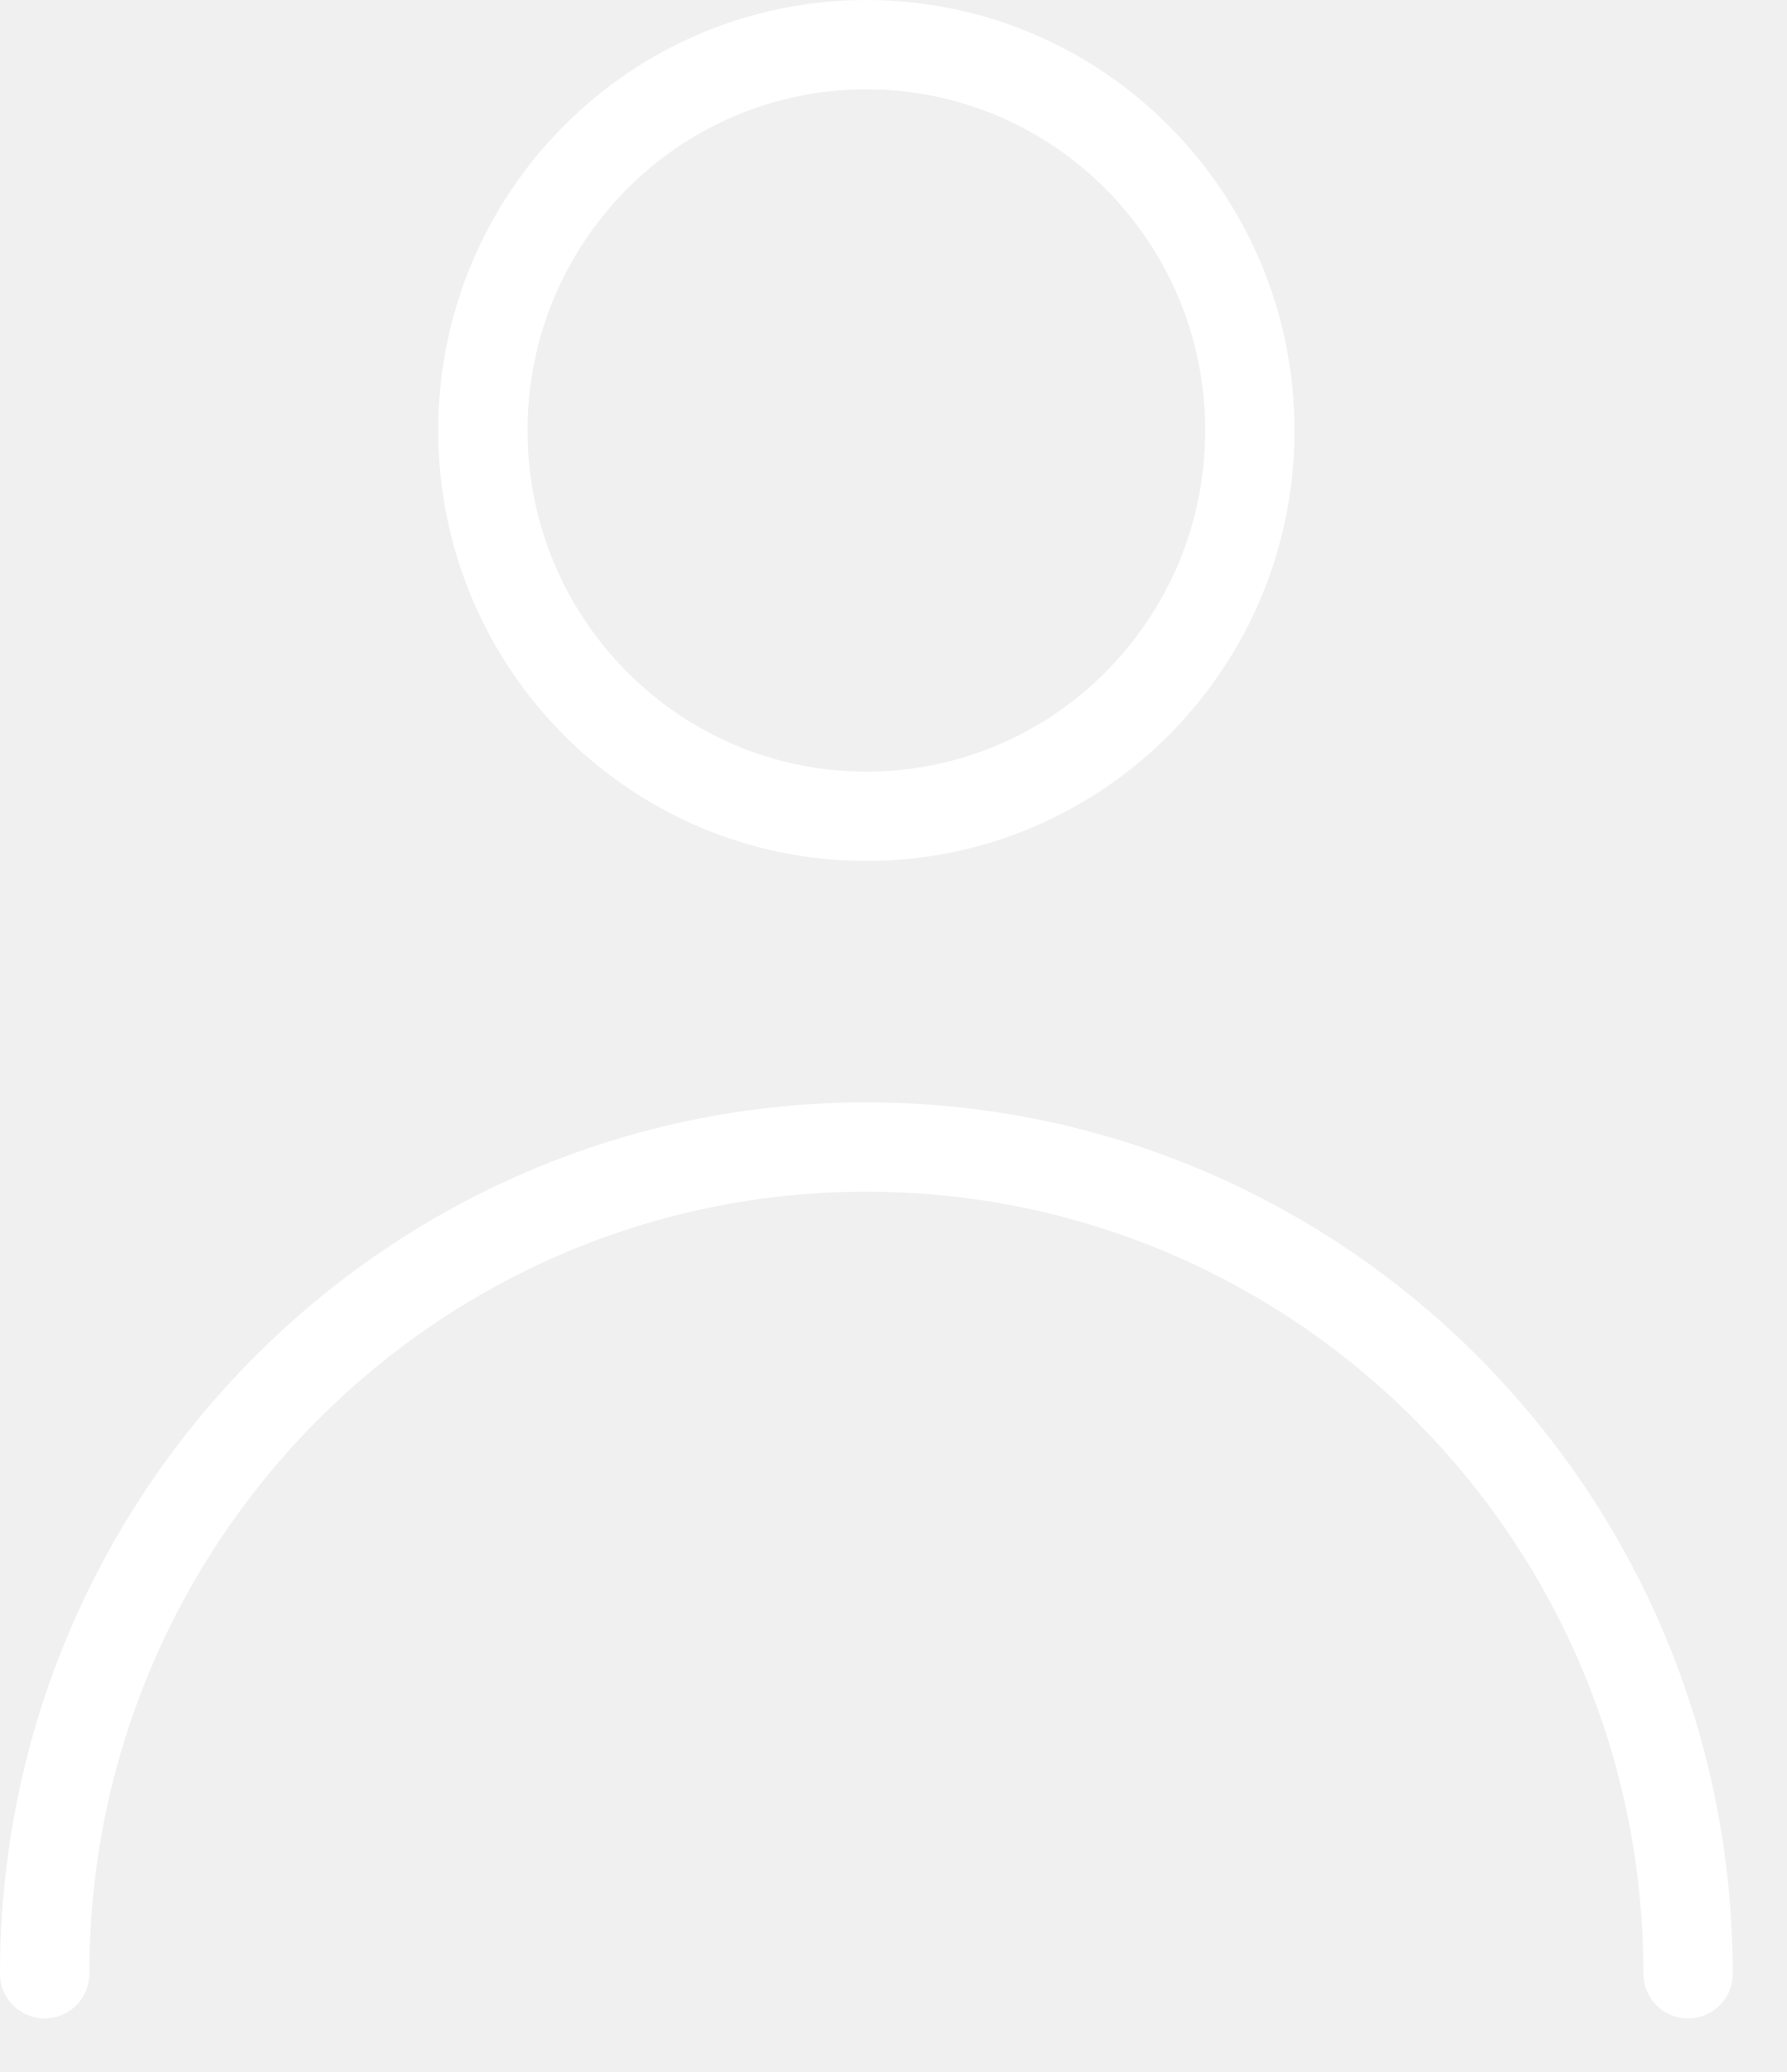
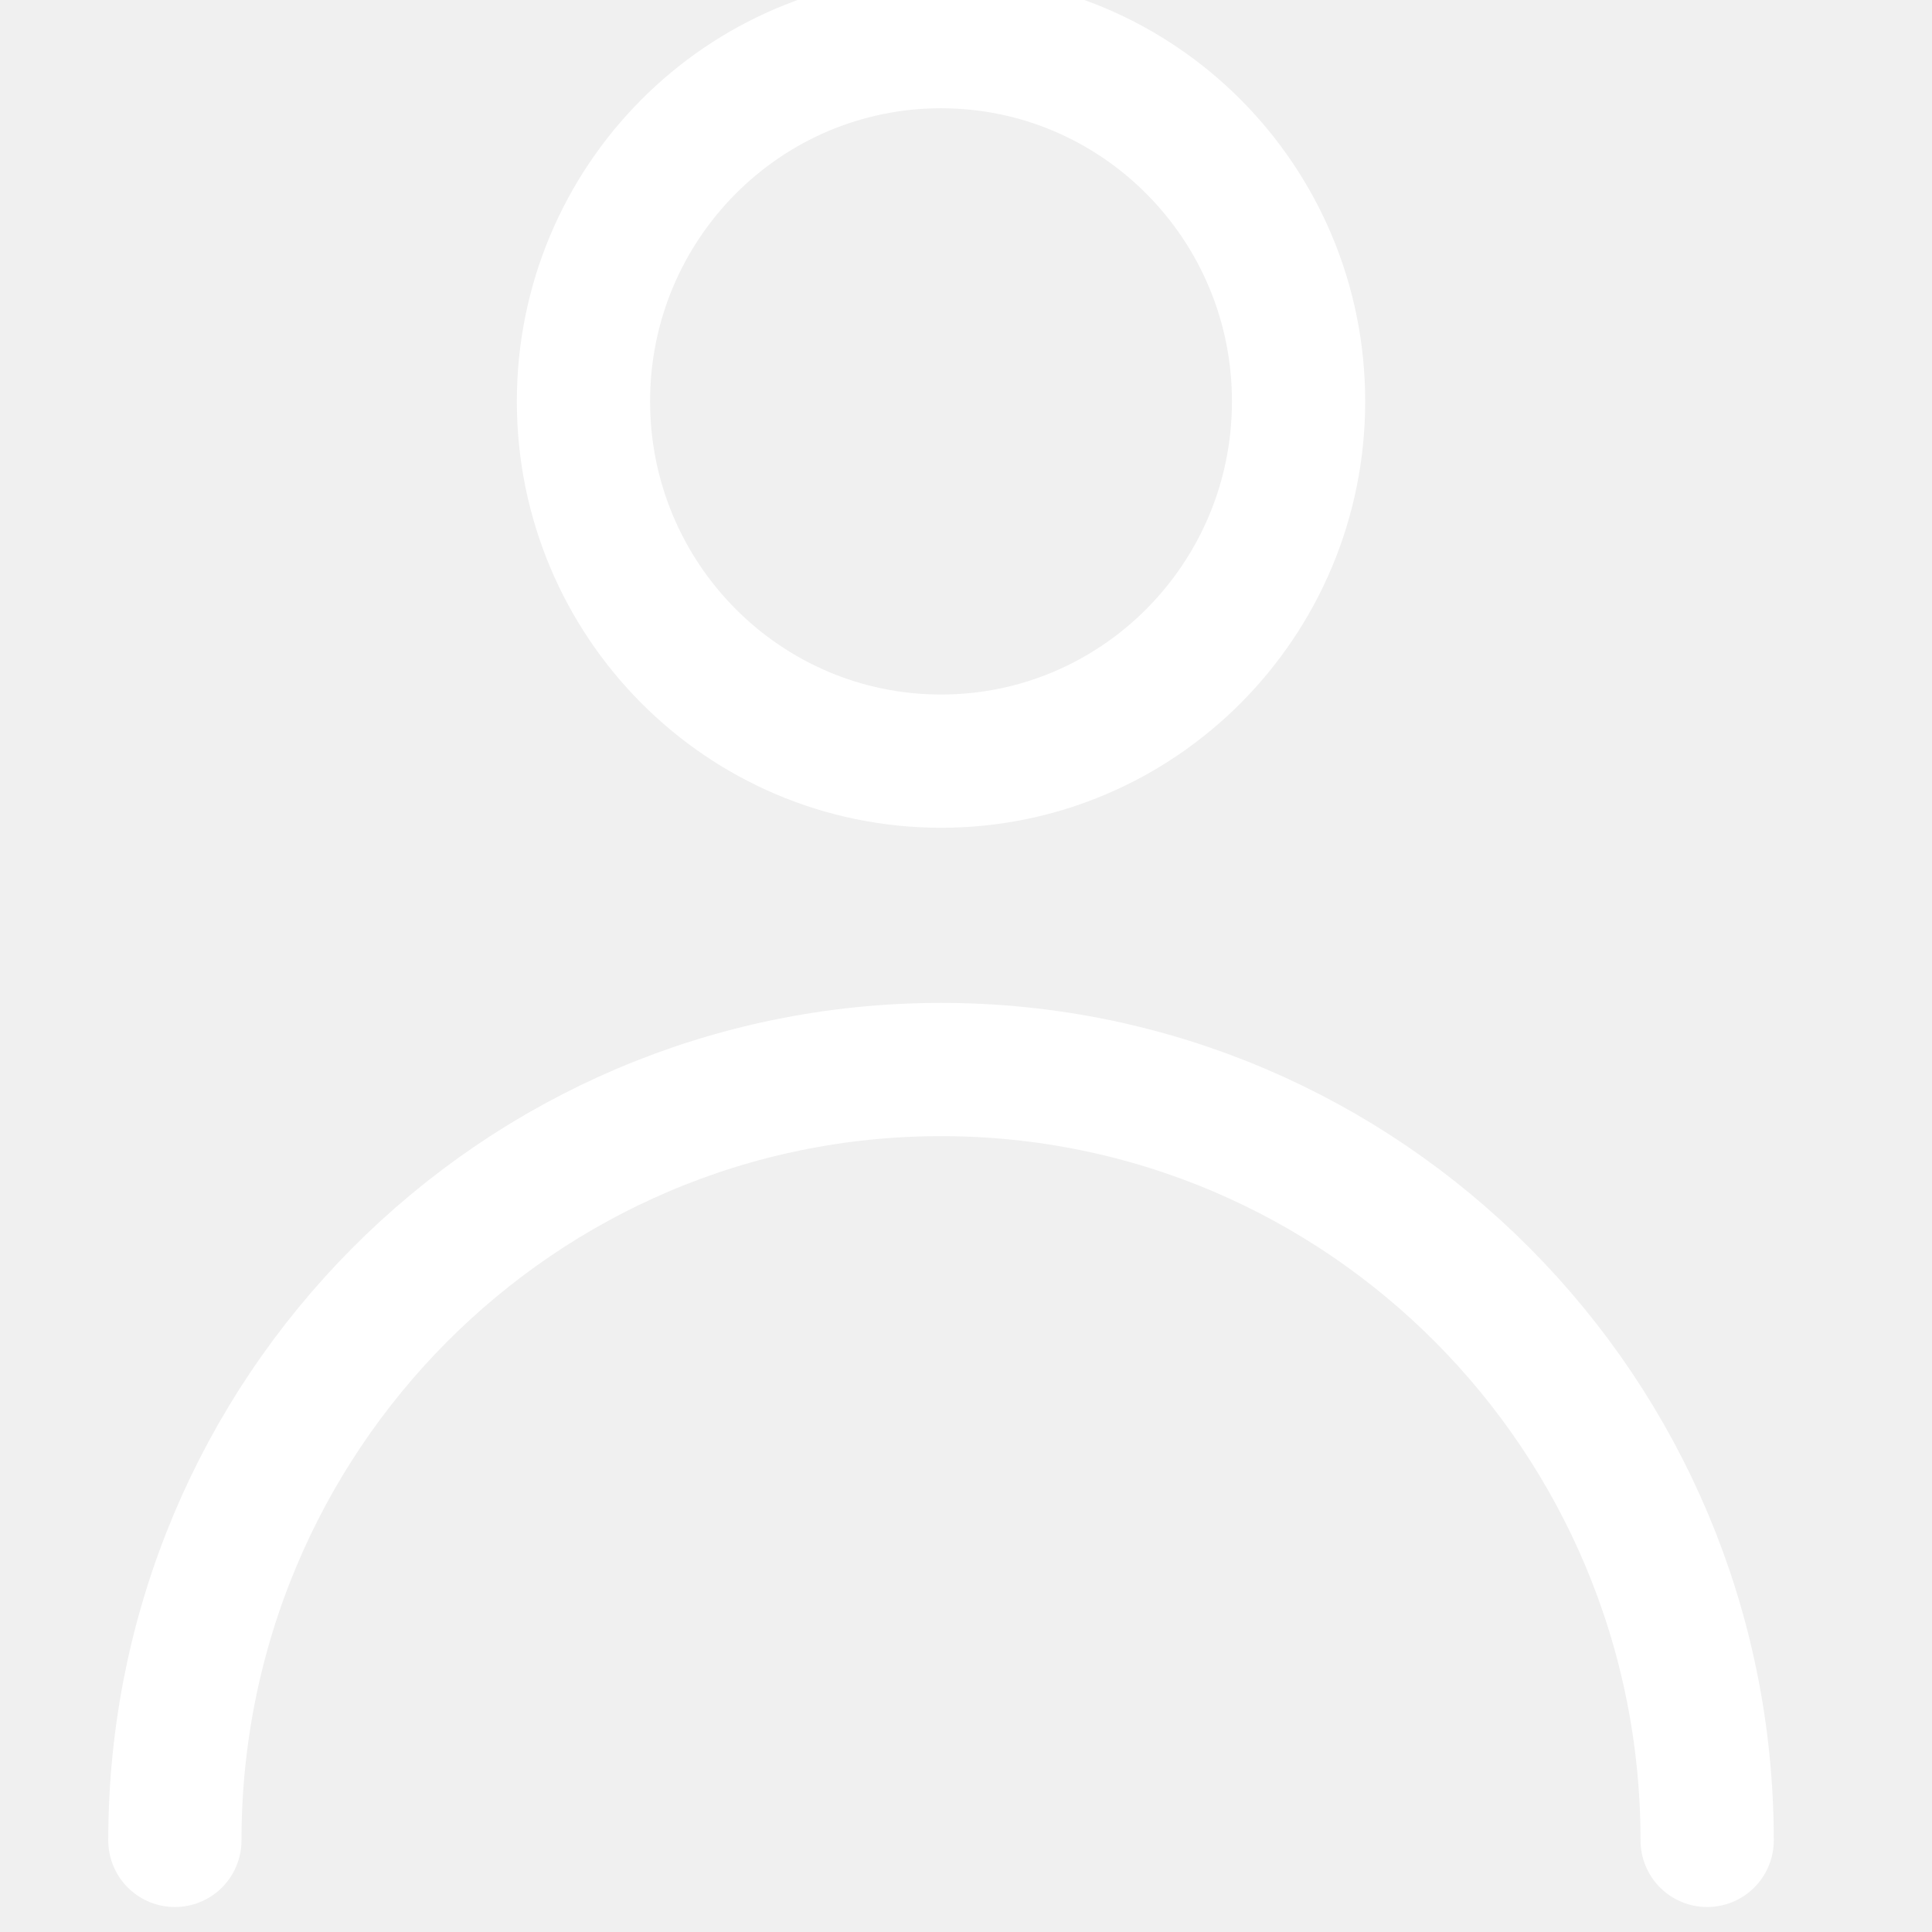
- <svg xmlns="http://www.w3.org/2000/svg" width="25" height="29" viewBox="0 0 25 29" fill="none">
-   <path d="M0.625 27.625C0.625 21.234 5.774 16.054 12.125 16.054C18.476 16.054 23.625 21.234 23.625 27.625M17.492 6.025C17.492 9.007 15.089 11.425 12.125 11.425C9.161 11.425 6.758 9.007 6.758 6.025C6.758 3.043 9.161 0.625 12.125 0.625C15.089 0.625 17.492 3.043 17.492 6.025Z" stroke="white" stroke-width="1.25" stroke-linecap="round" />
+ <svg xmlns="http://www.w3.org/2000/svg" width="20" height="20" viewBox="0 0 25 29" fill="none">
+   <path d="M0.625 27.625C0.625 21.234 5.774 16.054 12.125 16.054C18.476 16.054 23.625 21.234 23.625 27.625M17.492 6.025C17.492 9.007 15.089 11.425 12.125 11.425C9.161 11.425 6.758 9.007 6.758 6.025C6.758 3.043 9.161 0.625 12.125 0.625C15.089 0.625 17.492 3.043 17.492 6.025Z" stroke="white" stroke-width="2" stroke-linecap="round" />
</svg>
